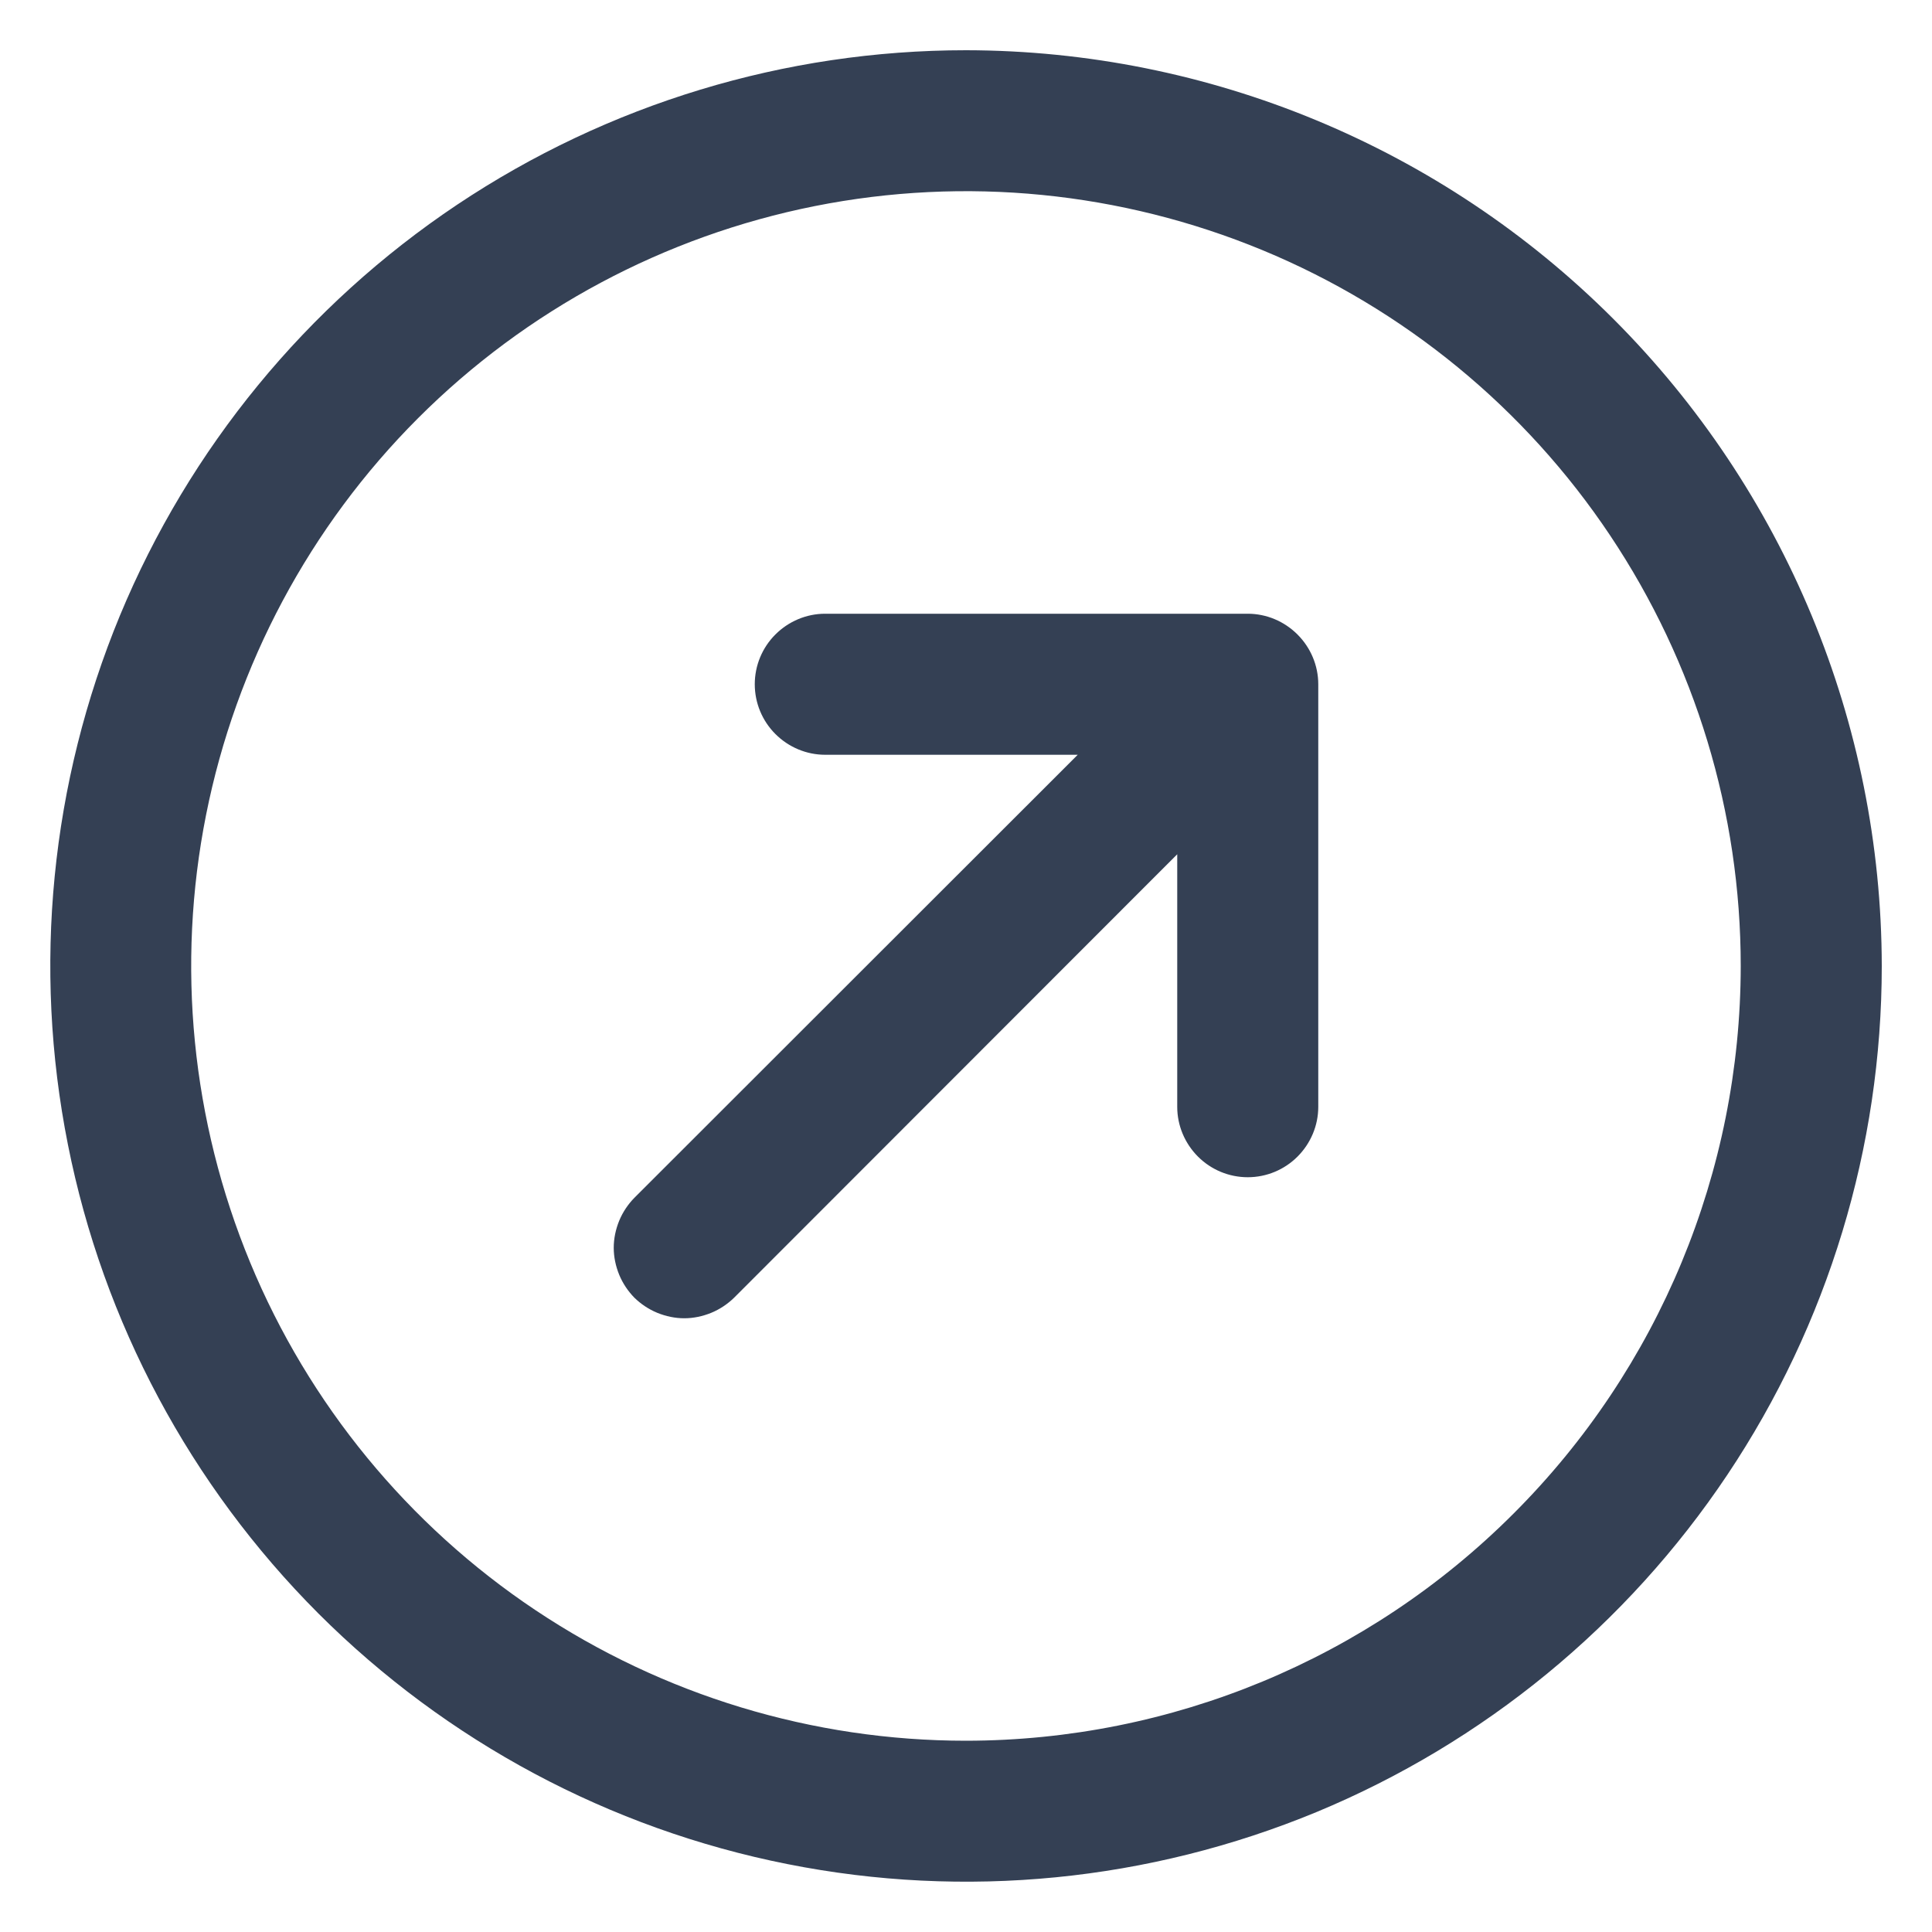
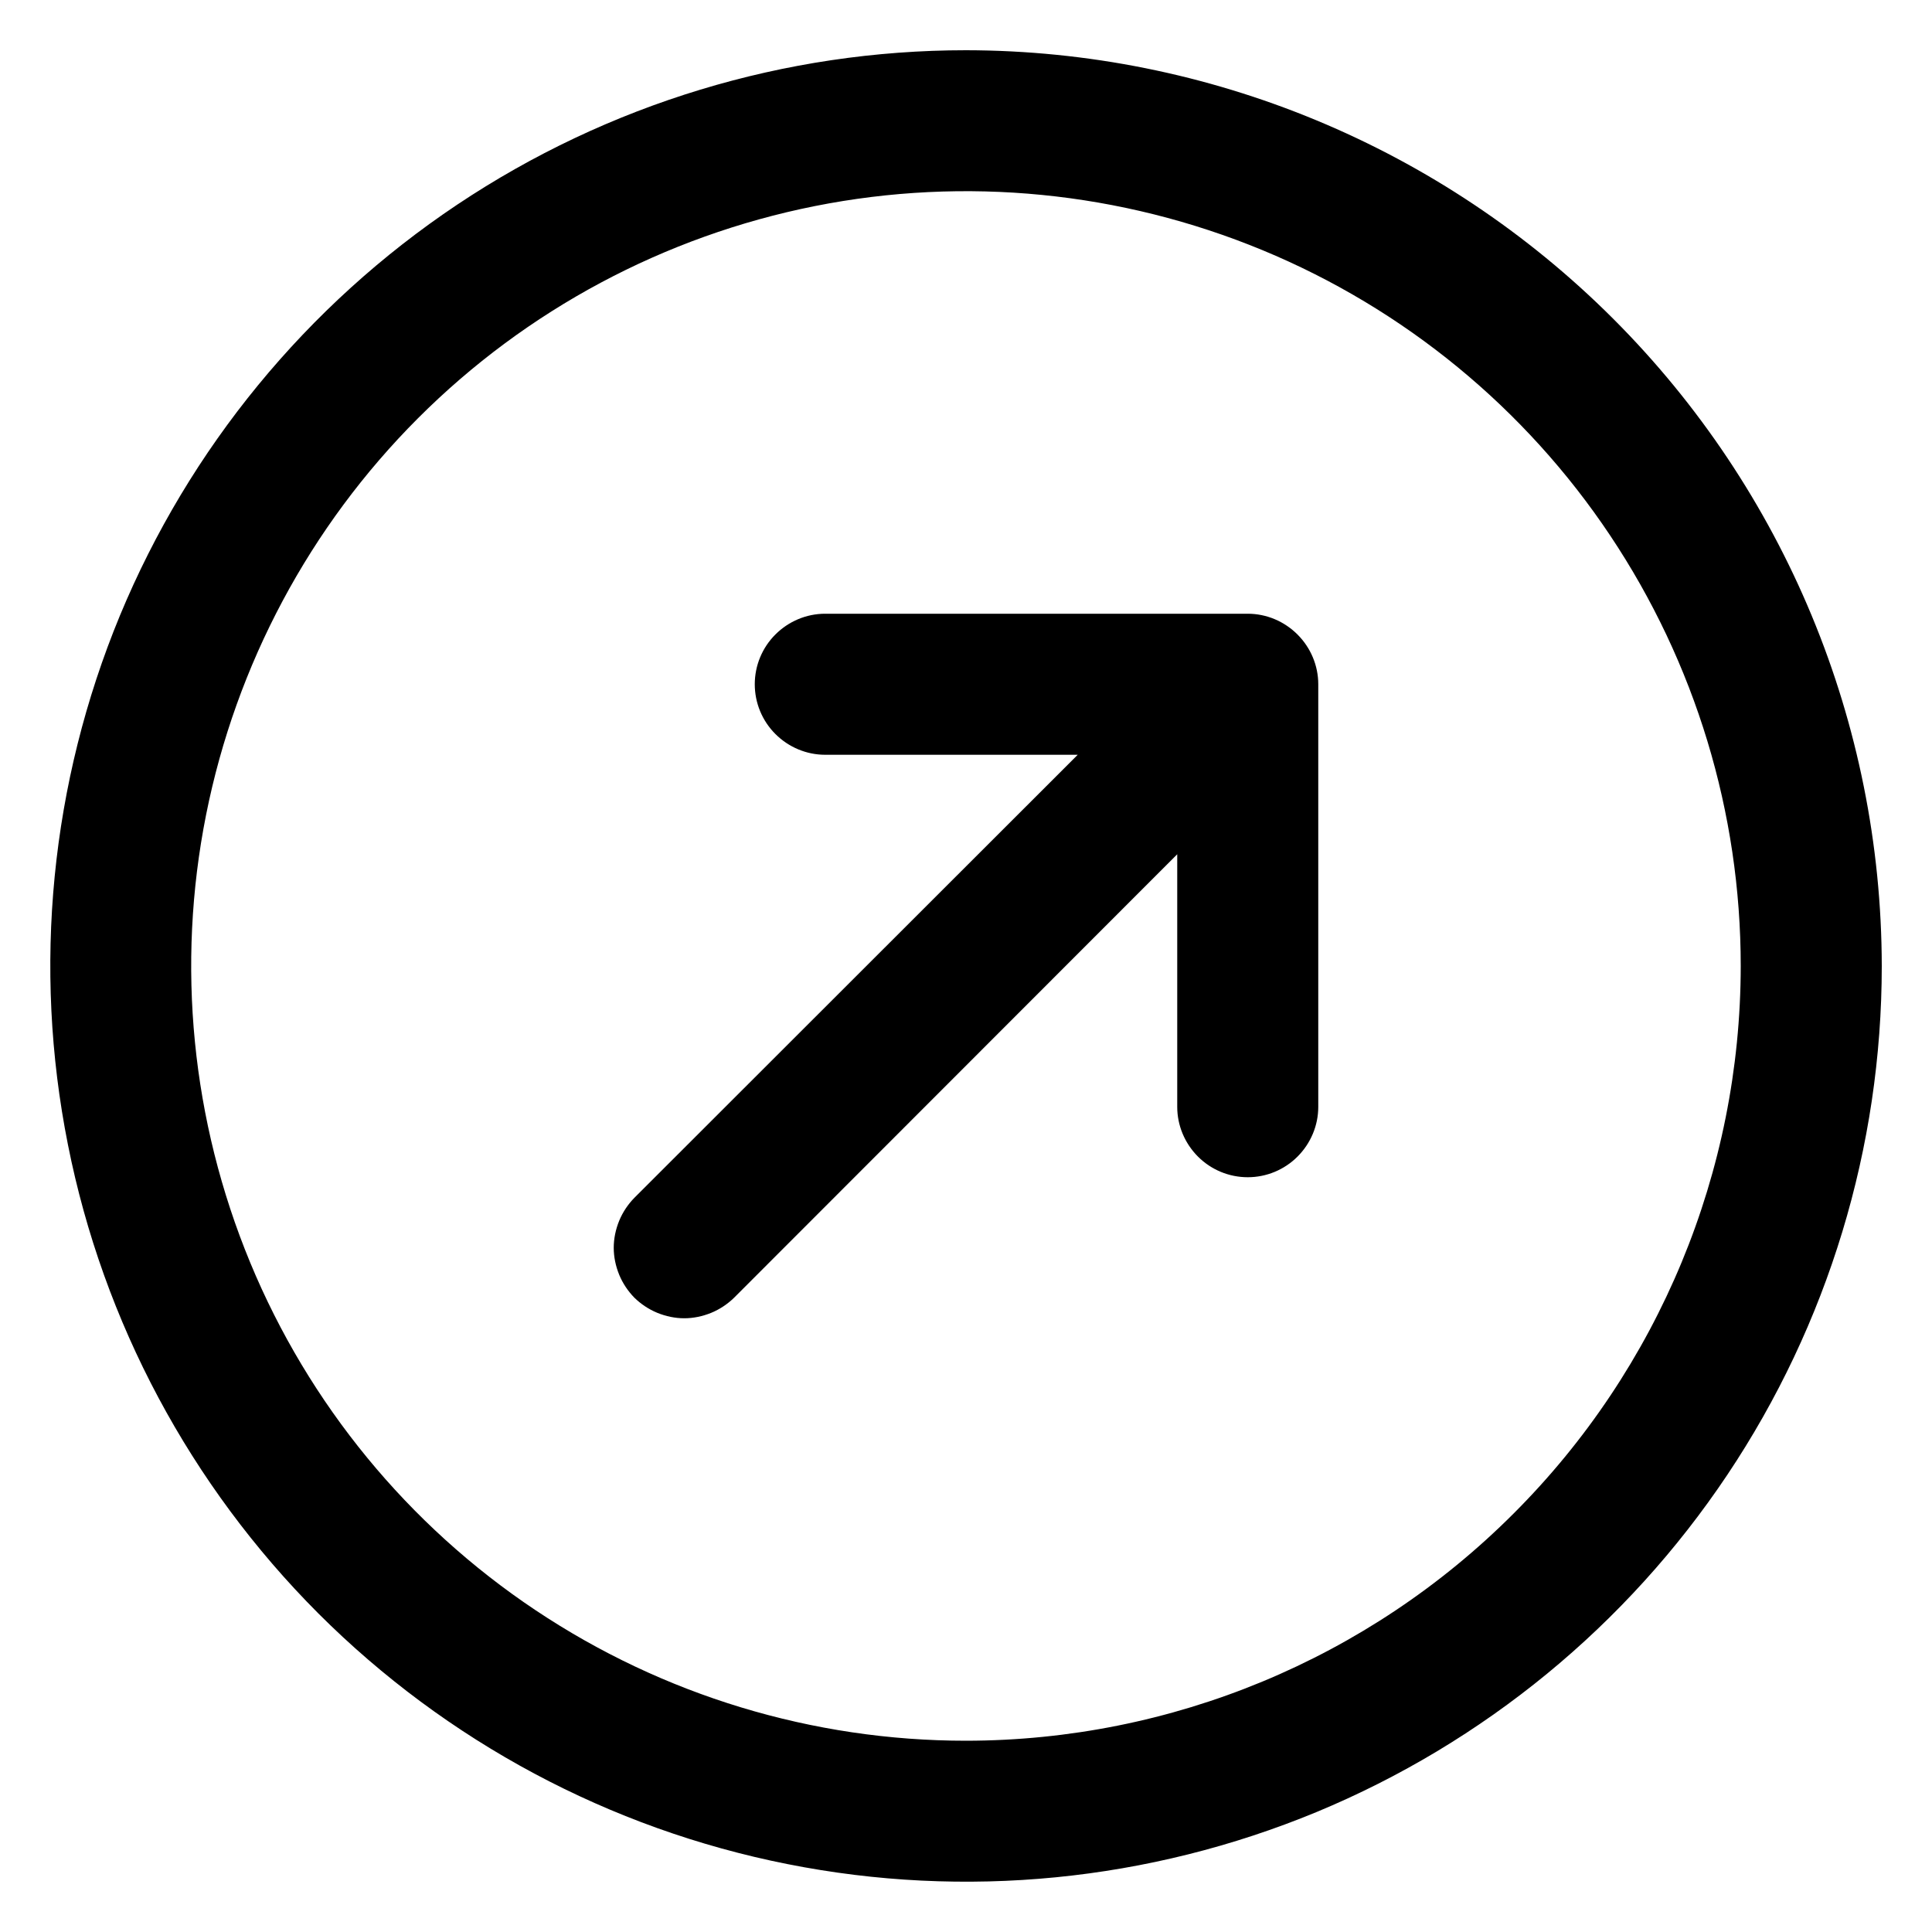
- <svg xmlns="http://www.w3.org/2000/svg" width="12" height="12" viewBox="0 0 12 12" fill="none">
-   <path d="M8.188 4.25V6.875C8.188 6.991 8.141 7.102 8.059 7.184C7.977 7.266 7.866 7.312 7.75 7.312C7.634 7.312 7.523 7.266 7.441 7.184C7.359 7.102 7.312 6.991 7.312 6.875V5.306L4.56 8.06C4.519 8.1 4.471 8.132 4.418 8.154C4.364 8.176 4.307 8.188 4.25 8.188C4.193 8.188 4.136 8.176 4.082 8.154C4.029 8.132 3.981 8.1 3.94 8.06C3.9 8.019 3.868 7.971 3.846 7.918C3.824 7.864 3.812 7.807 3.812 7.75C3.812 7.693 3.824 7.636 3.846 7.582C3.868 7.529 3.9 7.481 3.94 7.44L6.694 4.688H5.125C5.009 4.688 4.898 4.641 4.816 4.559C4.734 4.477 4.688 4.366 4.688 4.25C4.688 4.134 4.734 4.023 4.816 3.941C4.898 3.859 5.009 3.812 5.125 3.812H7.75C7.866 3.812 7.977 3.859 8.059 3.941C8.141 4.023 8.188 4.134 8.188 4.25ZM11.688 6C11.688 7.125 11.354 8.225 10.729 9.16C10.104 10.095 9.216 10.824 8.177 11.255C7.137 11.685 5.994 11.798 4.89 11.578C3.787 11.359 2.774 10.817 1.978 10.022C1.183 9.226 0.641 8.213 0.422 7.11C0.202 6.006 0.315 4.863 0.745 3.823C1.176 2.784 1.905 1.896 2.84 1.271C3.776 0.646 4.875 0.312 6 0.312C7.508 0.314 8.954 0.914 10.02 1.98C11.086 3.046 11.686 4.492 11.688 6ZM10.812 6C10.812 5.048 10.53 4.118 10.001 3.326C9.473 2.535 8.721 1.918 7.842 1.554C6.962 1.19 5.995 1.094 5.061 1.28C4.128 1.466 3.27 1.924 2.597 2.597C1.924 3.27 1.466 4.128 1.28 5.061C1.094 5.995 1.19 6.962 1.554 7.842C1.918 8.721 2.535 9.473 3.326 10.001C4.118 10.53 5.048 10.812 6 10.812C7.276 10.811 8.499 10.304 9.401 9.401C10.304 8.499 10.811 7.276 10.812 6Z" fill="#344054" />
+ <svg xmlns="http://www.w3.org/2000/svg" width="12" height="12" viewBox="0 0 12 12">
+   <path d="M8.188 4.25V6.875C8.188 6.991 8.141 7.102 8.059 7.184C7.977 7.266 7.866 7.312 7.75 7.312C7.634 7.312 7.523 7.266 7.441 7.184C7.359 7.102 7.312 6.991 7.312 6.875V5.306L4.56 8.06C4.519 8.1 4.471 8.132 4.418 8.154C4.364 8.176 4.307 8.188 4.25 8.188C4.193 8.188 4.136 8.176 4.082 8.154C4.029 8.132 3.981 8.1 3.94 8.06C3.9 8.019 3.868 7.971 3.846 7.918C3.824 7.864 3.812 7.807 3.812 7.75C3.812 7.693 3.824 7.636 3.846 7.582C3.868 7.529 3.9 7.481 3.94 7.44L6.694 4.688H5.125C5.009 4.688 4.898 4.641 4.816 4.559C4.734 4.477 4.688 4.366 4.688 4.25C4.688 4.134 4.734 4.023 4.816 3.941C4.898 3.859 5.009 3.812 5.125 3.812H7.75C7.866 3.812 7.977 3.859 8.059 3.941C8.141 4.023 8.188 4.134 8.188 4.25ZM11.688 6C11.688 7.125 11.354 8.225 10.729 9.16C10.104 10.095 9.216 10.824 8.177 11.255C7.137 11.685 5.994 11.798 4.89 11.578C3.787 11.359 2.774 10.817 1.978 10.022C1.183 9.226 0.641 8.213 0.422 7.11C0.202 6.006 0.315 4.863 0.745 3.823C1.176 2.784 1.905 1.896 2.84 1.271C3.776 0.646 4.875 0.312 6 0.312C7.508 0.314 8.954 0.914 10.02 1.98C11.086 3.046 11.686 4.492 11.688 6ZM10.812 6C10.812 5.048 10.53 4.118 10.001 3.326C9.473 2.535 8.721 1.918 7.842 1.554C6.962 1.19 5.995 1.094 5.061 1.28C4.128 1.466 3.27 1.924 2.597 2.597C1.924 3.27 1.466 4.128 1.28 5.061C1.094 5.995 1.19 6.962 1.554 7.842C1.918 8.721 2.535 9.473 3.326 10.001C4.118 10.53 5.048 10.812 6 10.812C7.276 10.811 8.499 10.304 9.401 9.401C10.304 8.499 10.811 7.276 10.812 6Z" />
</svg>
